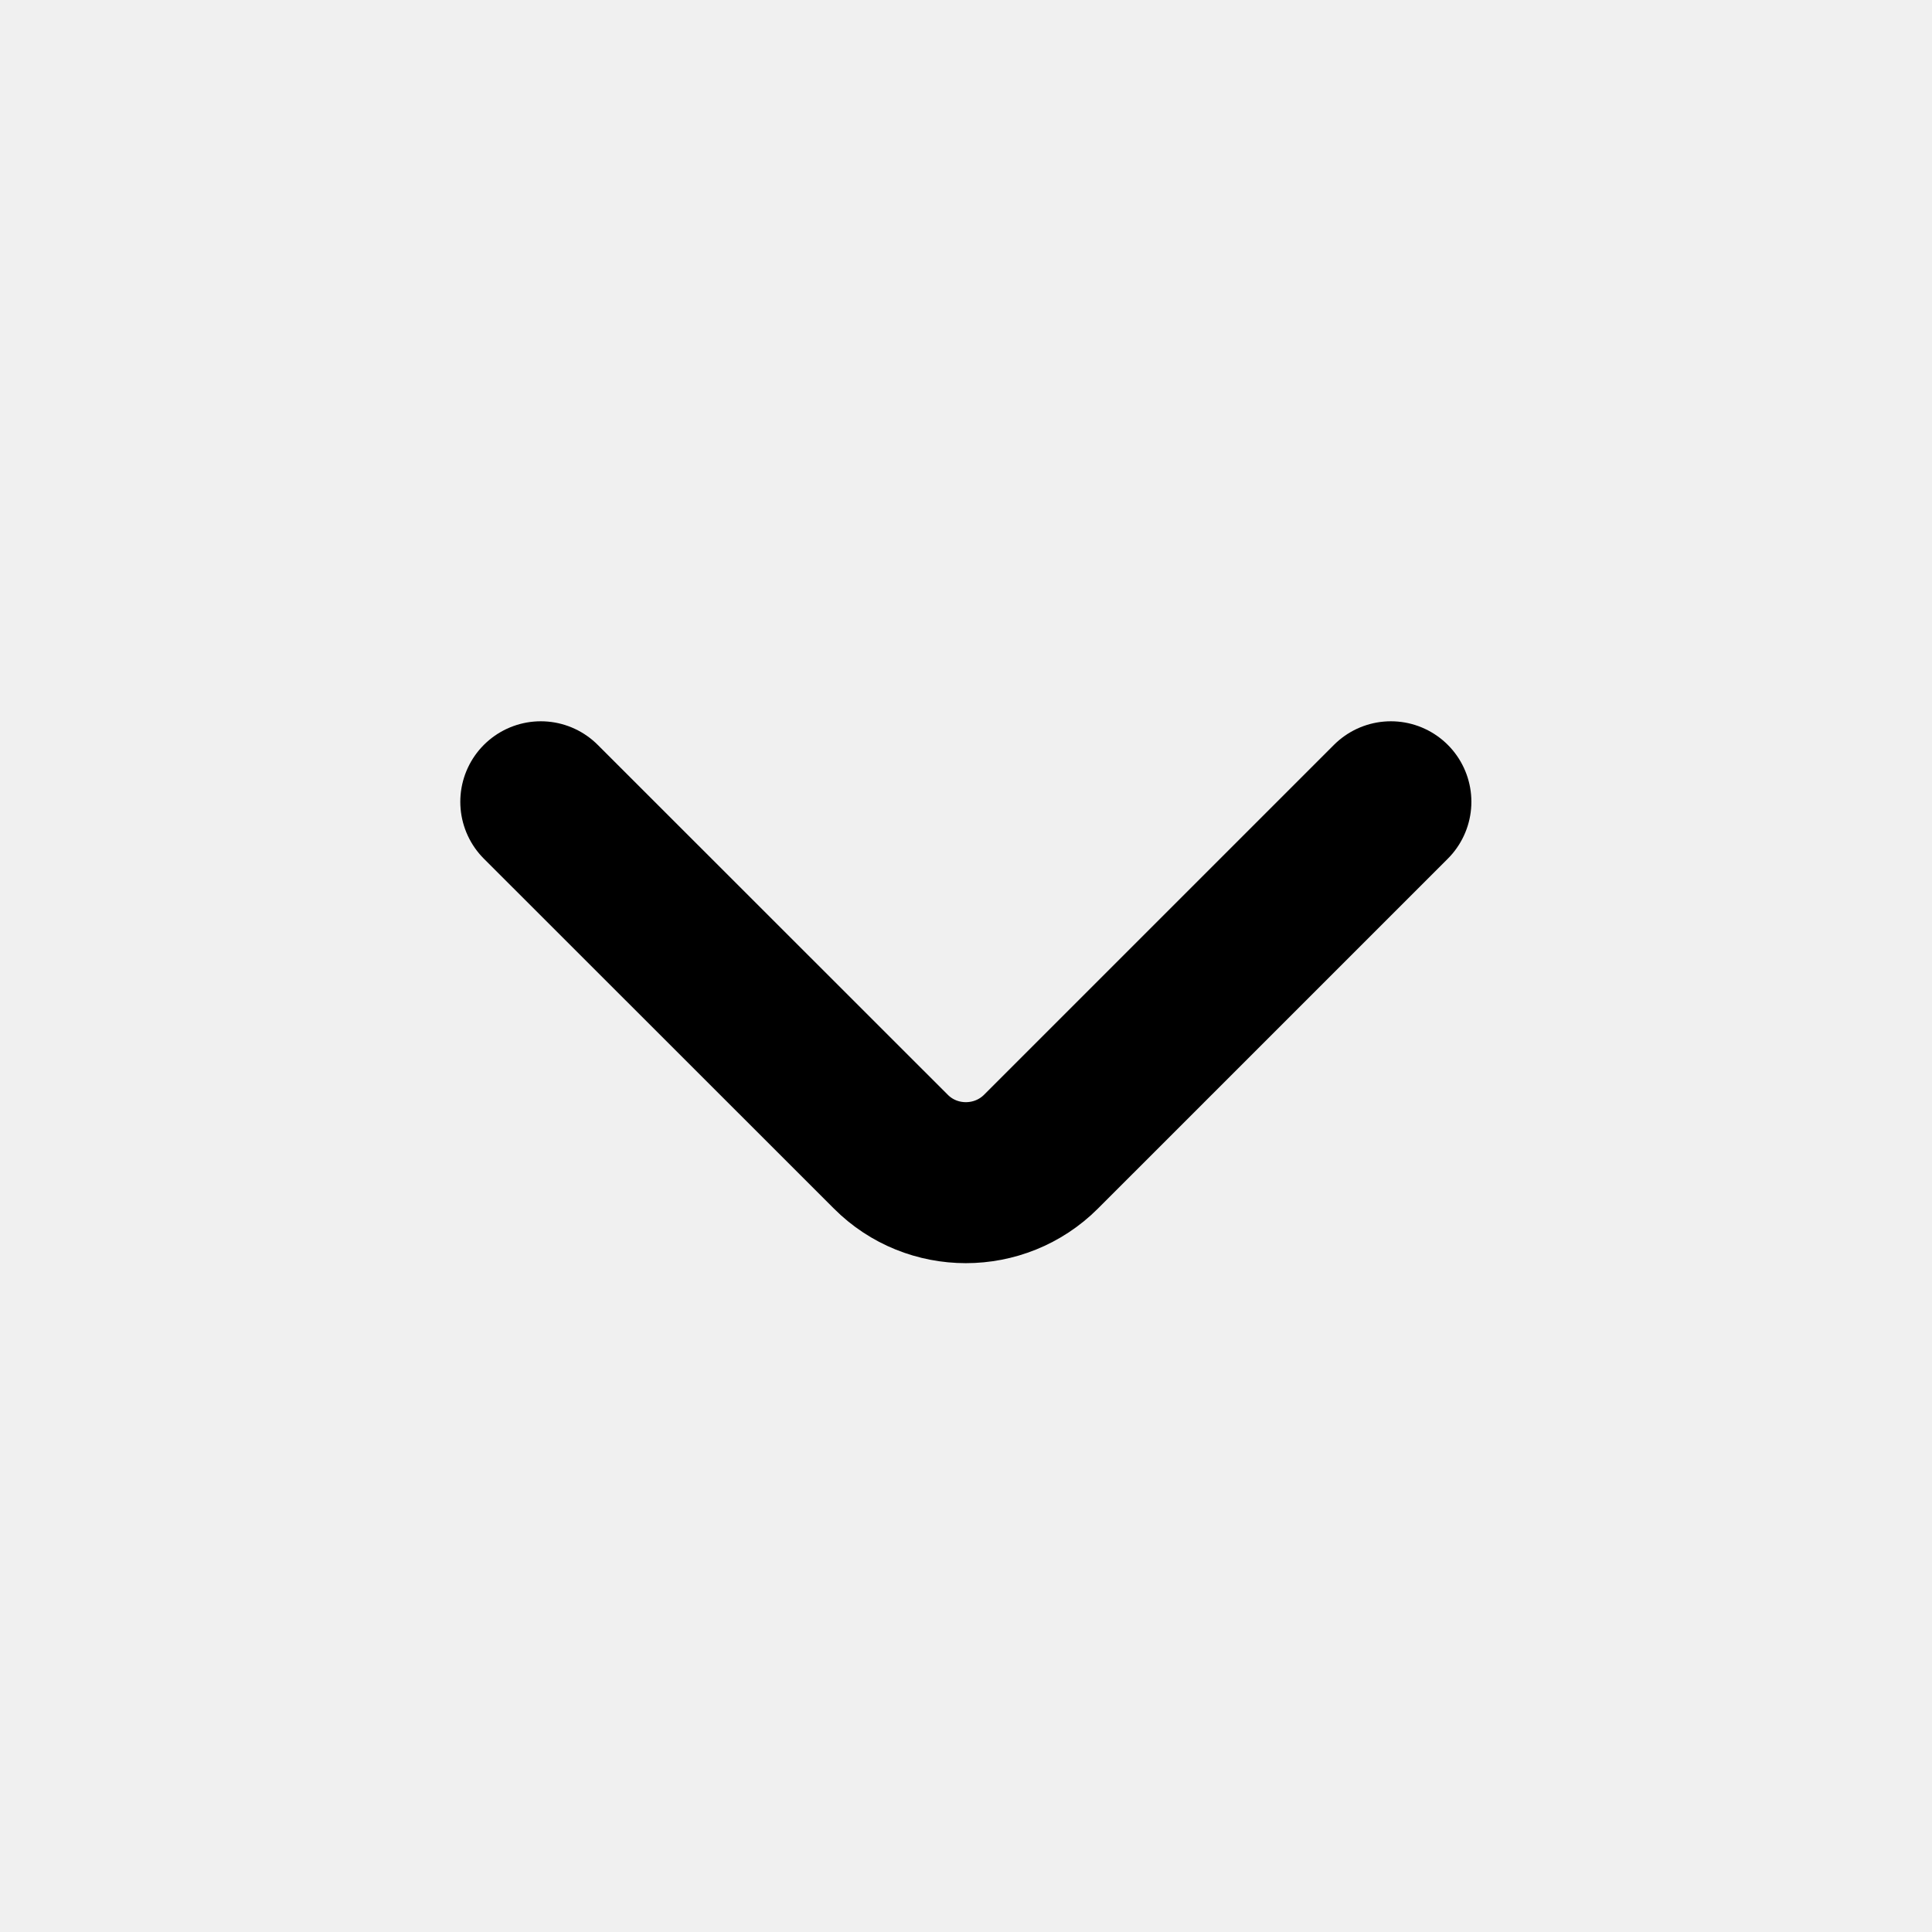
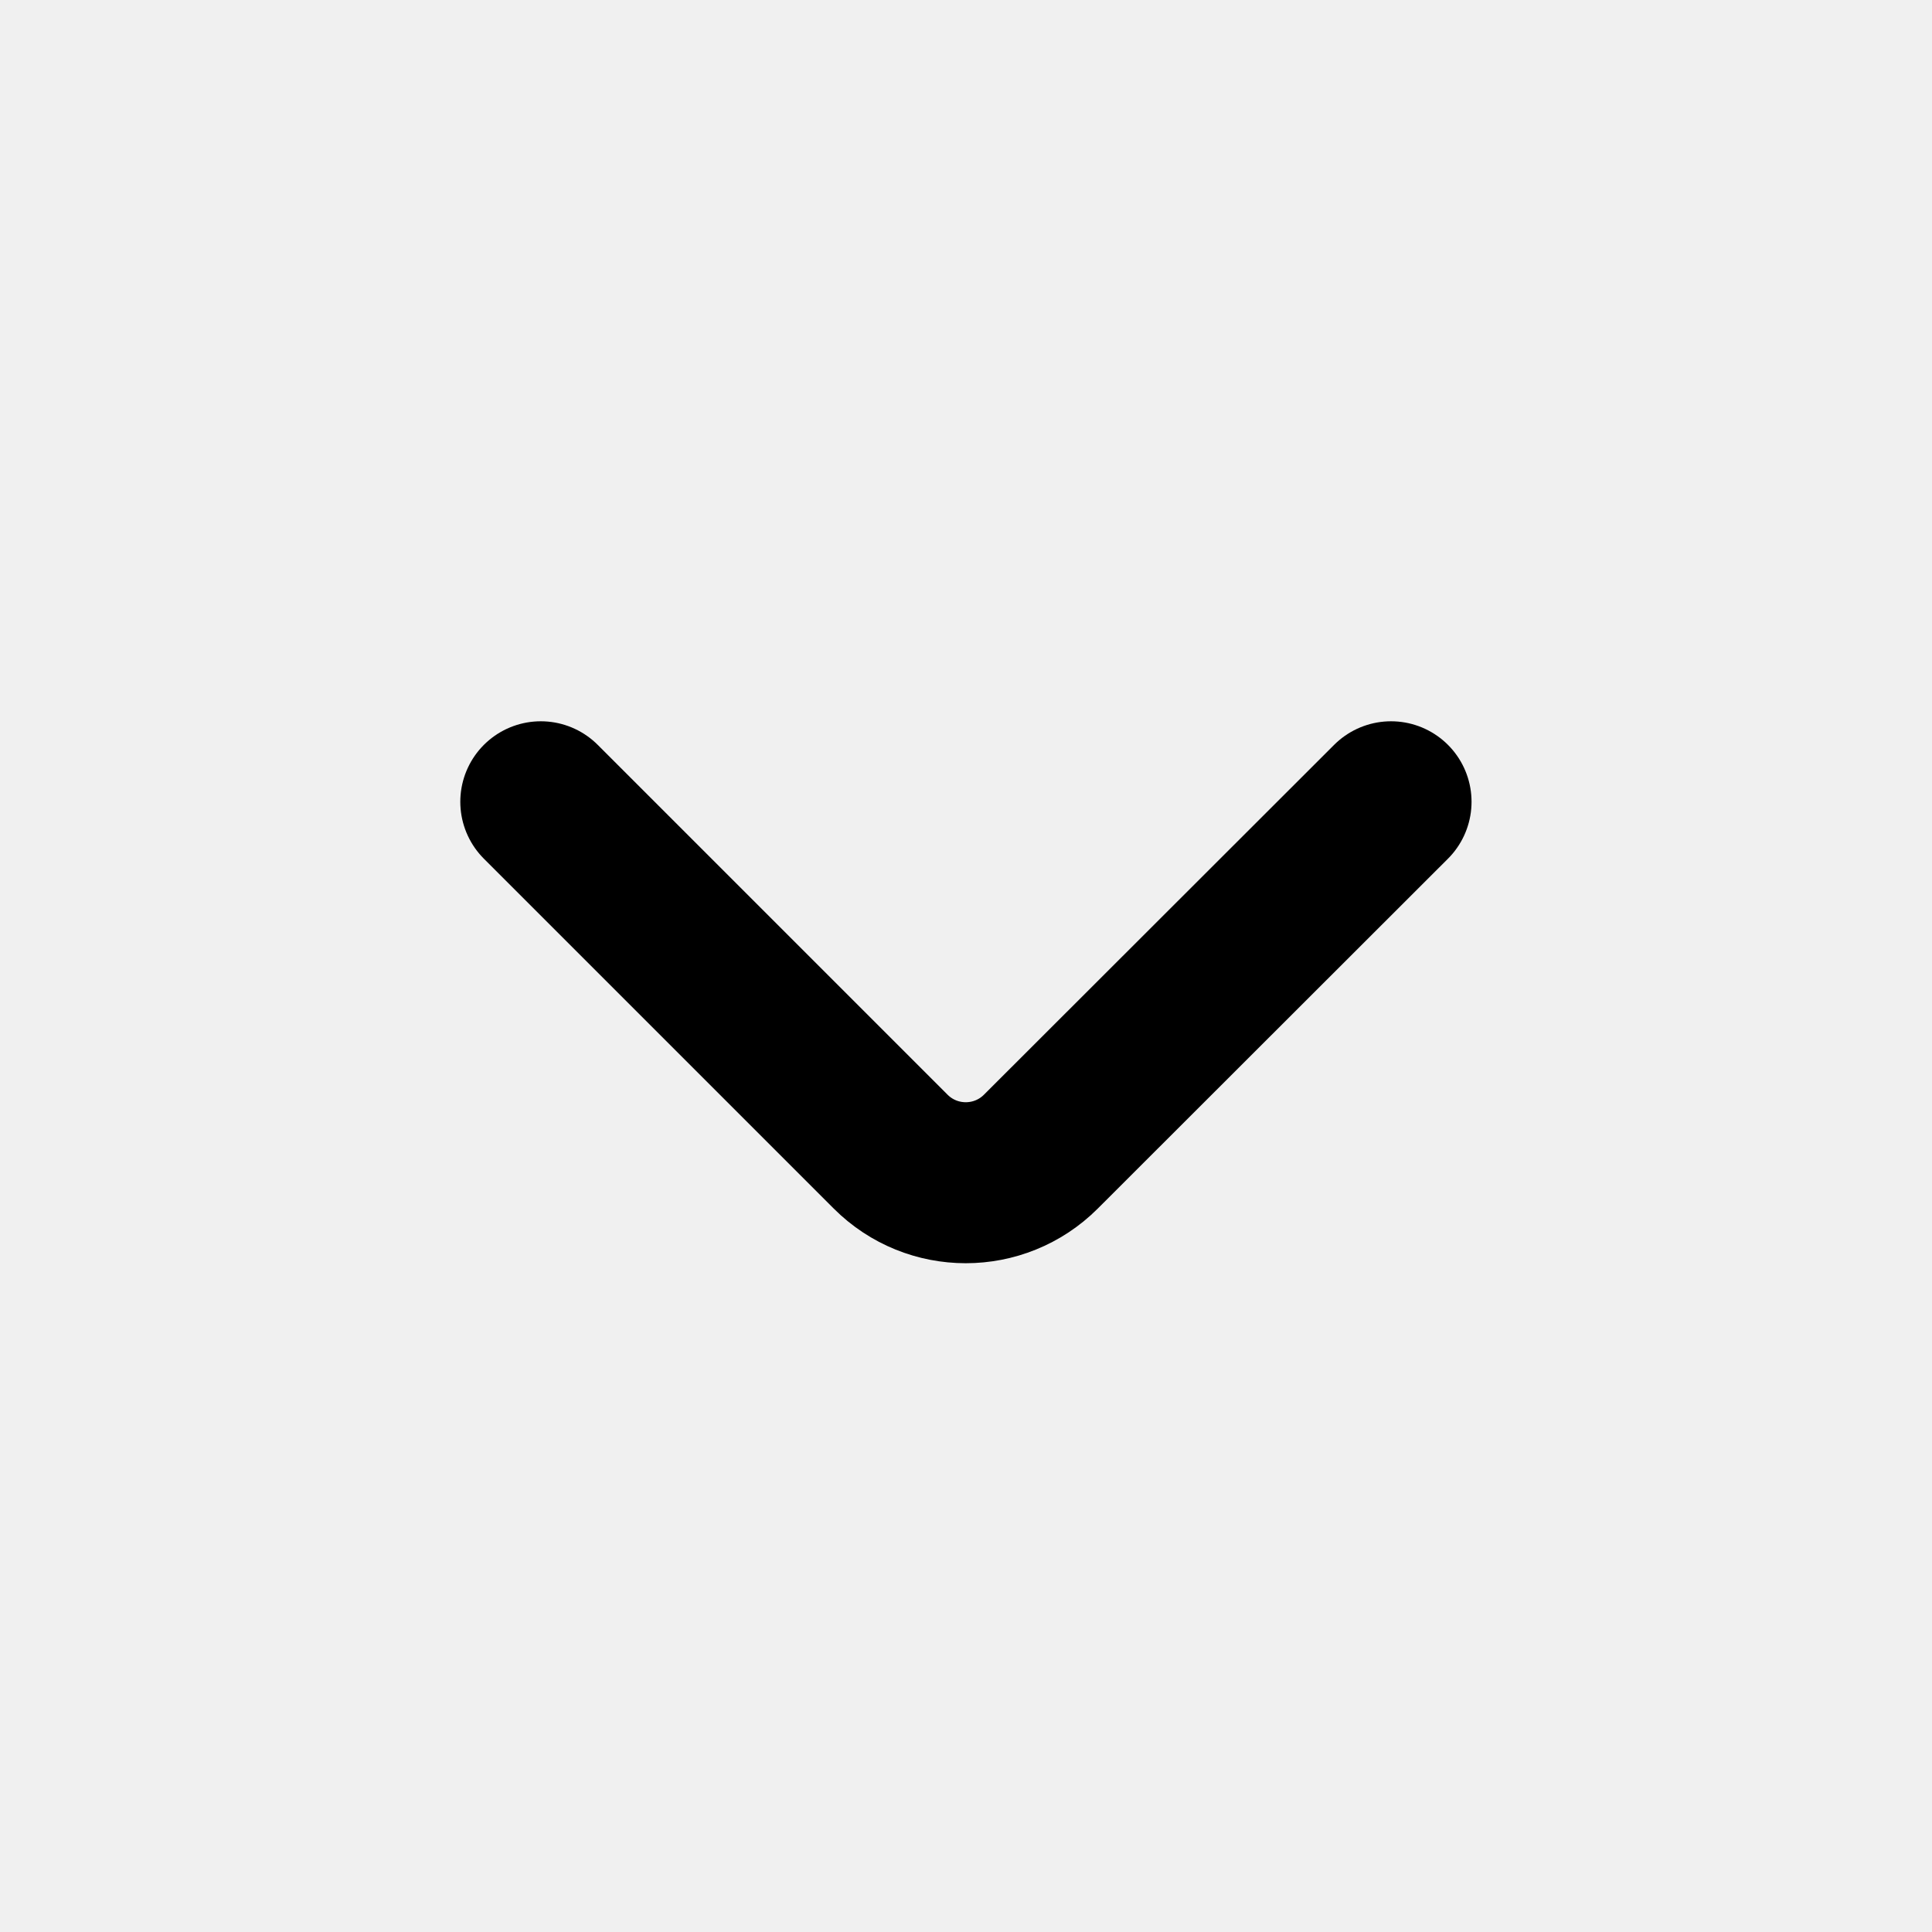
<svg xmlns="http://www.w3.org/2000/svg" width="12" height="12" viewBox="0 0 12 12" fill="none">
-   <mask id="mask0_13031_32259" style="mask-type:alpha" maskUnits="userSpaceOnUse" x="0" y="0" width="12" height="12">
-     <path d="M8.639 4.98L6.466 7.153C6.209 7.41 5.789 7.41 5.533 7.153L3.359 4.98" stroke="white" stroke-miterlimit="10" stroke-linecap="round" stroke-linejoin="round" />
+   <mask id="a" style="mask-type:alpha" maskUnits="userSpaceOnUse" x="0" y="0" width="12" height="12">
+     <path d="M8.64 4.98 6.465 7.153a.66.66 0 0 1-.933 0L3.359 4.98" stroke="#fff" stroke-miterlimit="10" stroke-linecap="round" stroke-linejoin="round" />
  </mask>
-   <g mask="url(#mask0_13031_32259)">
-     <path d="M0 12L12 12L12 0L0 0L0 12Z" fill="currentColor" />
+   <g mask="url(#a)">
+     <path d="M0 12h12V0H0z" fill="currentColor" />
  </g>
</svg>
